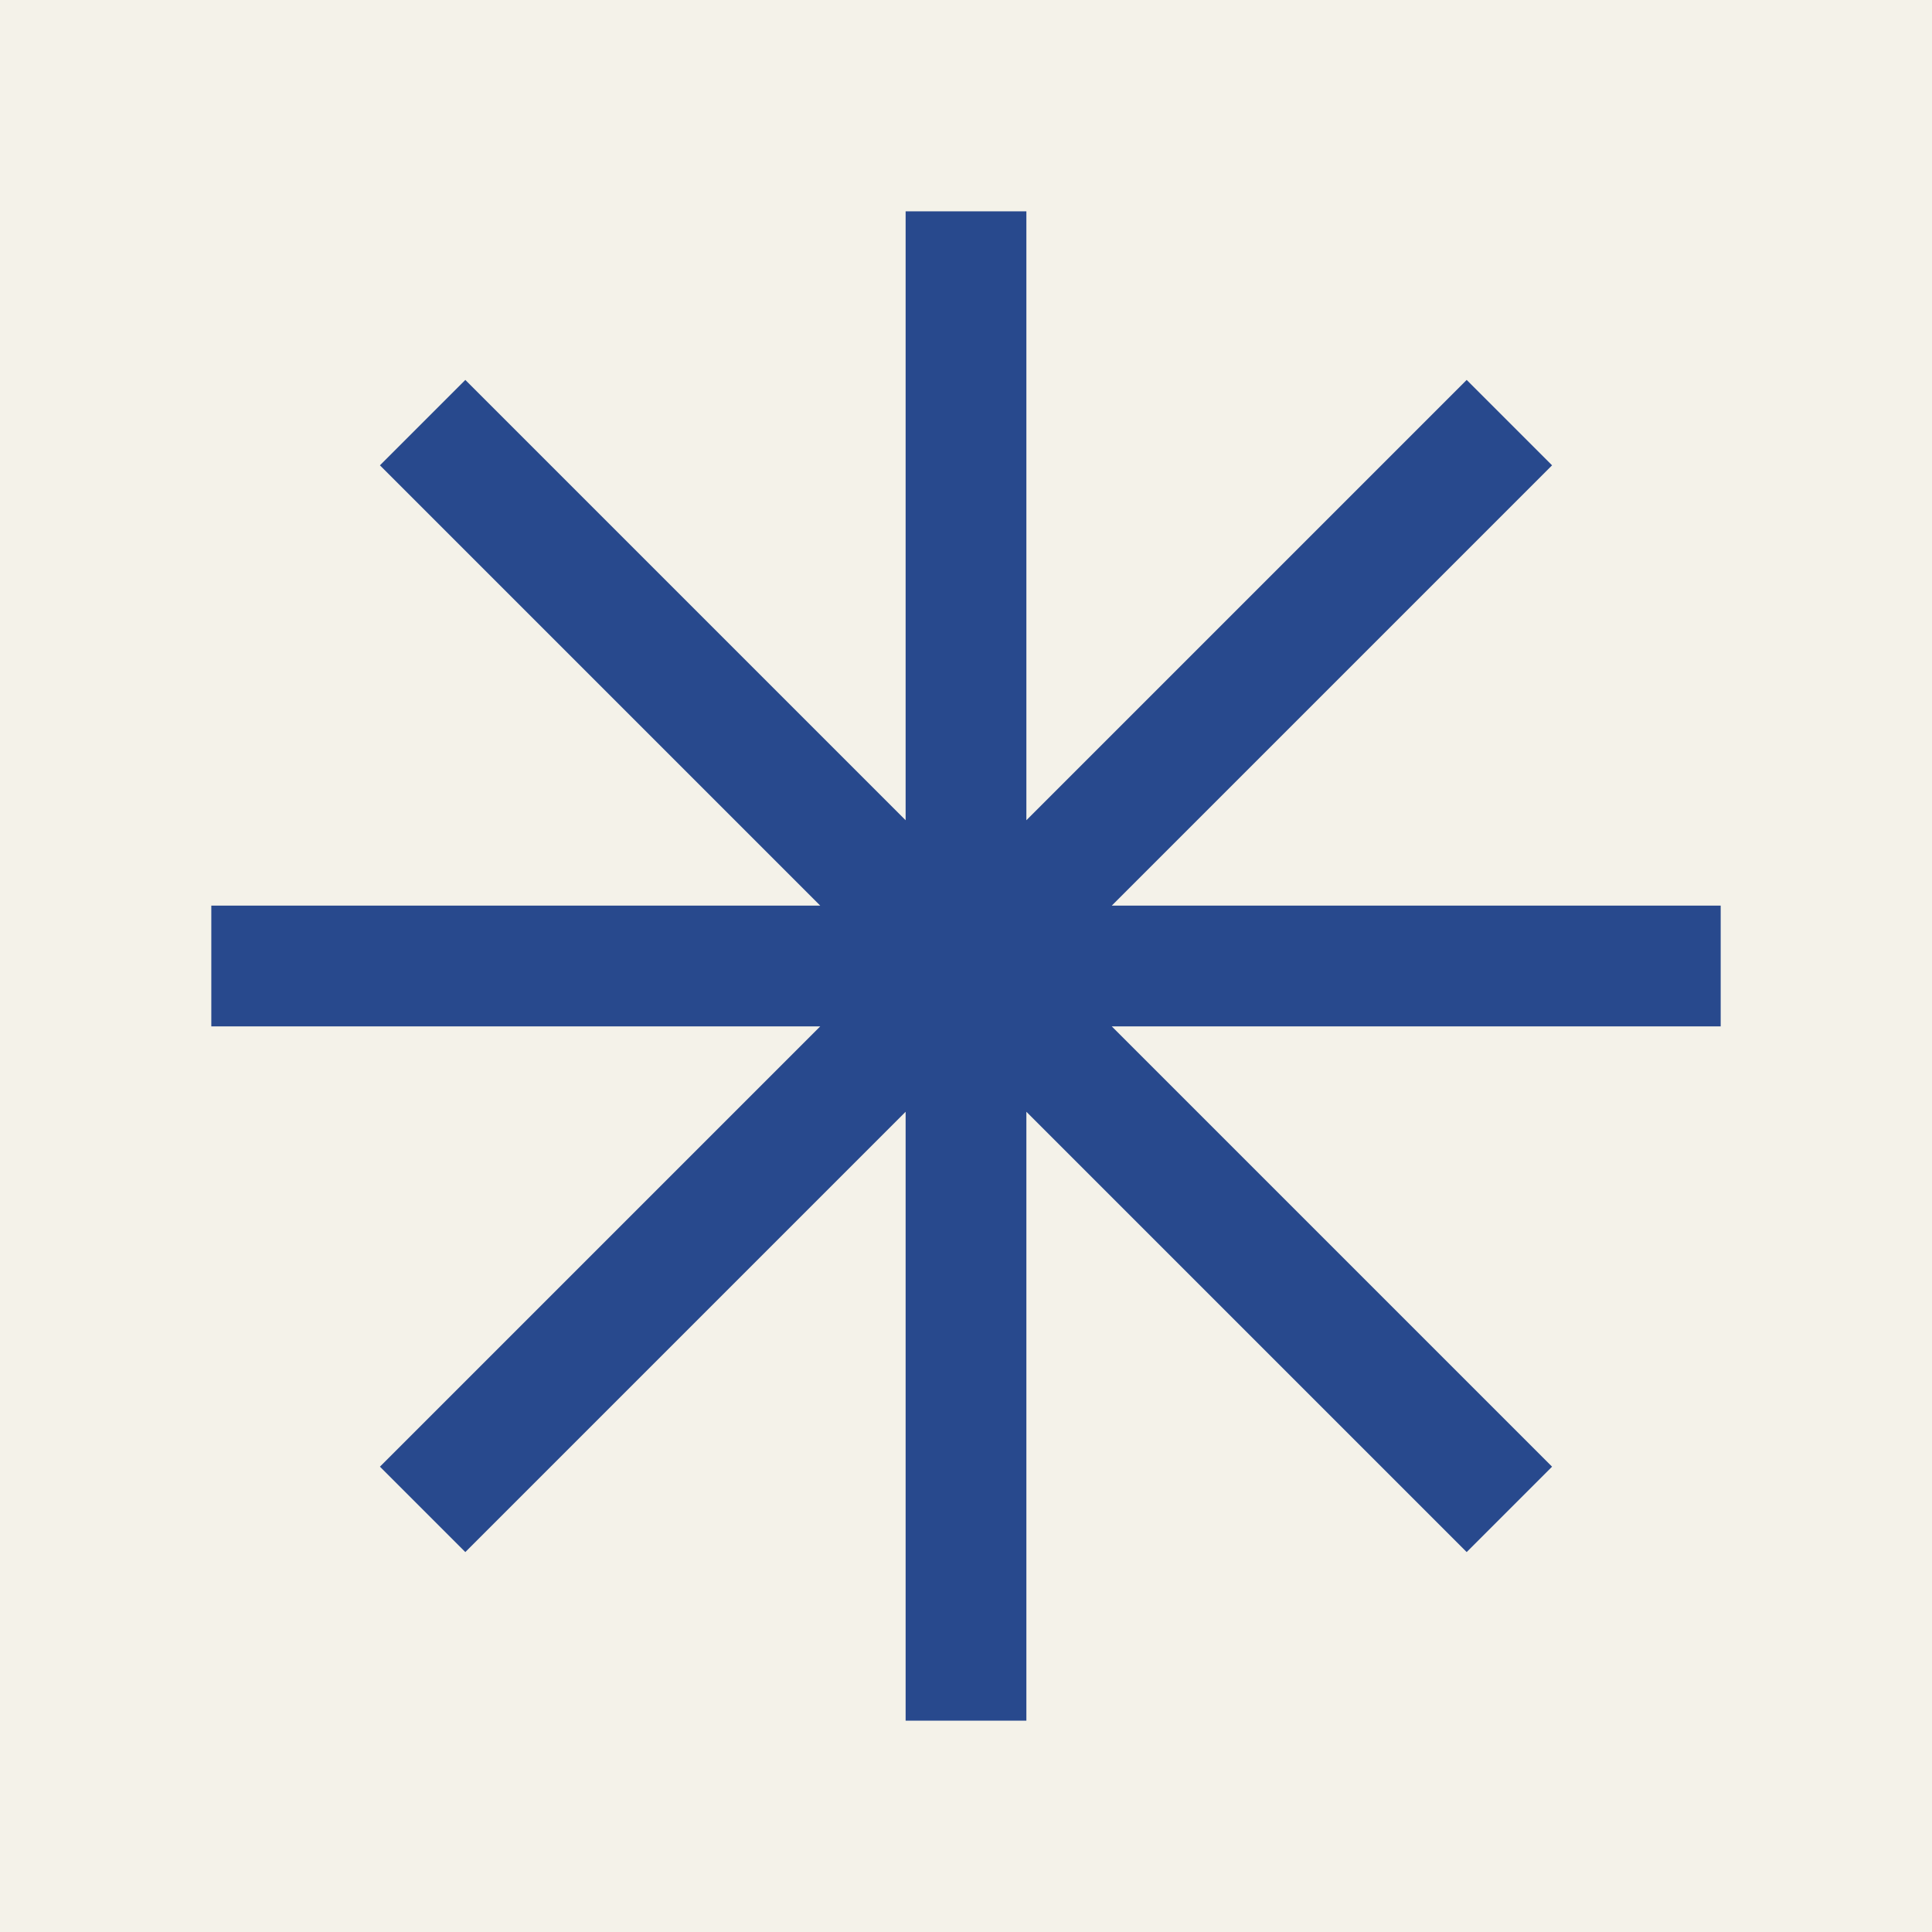
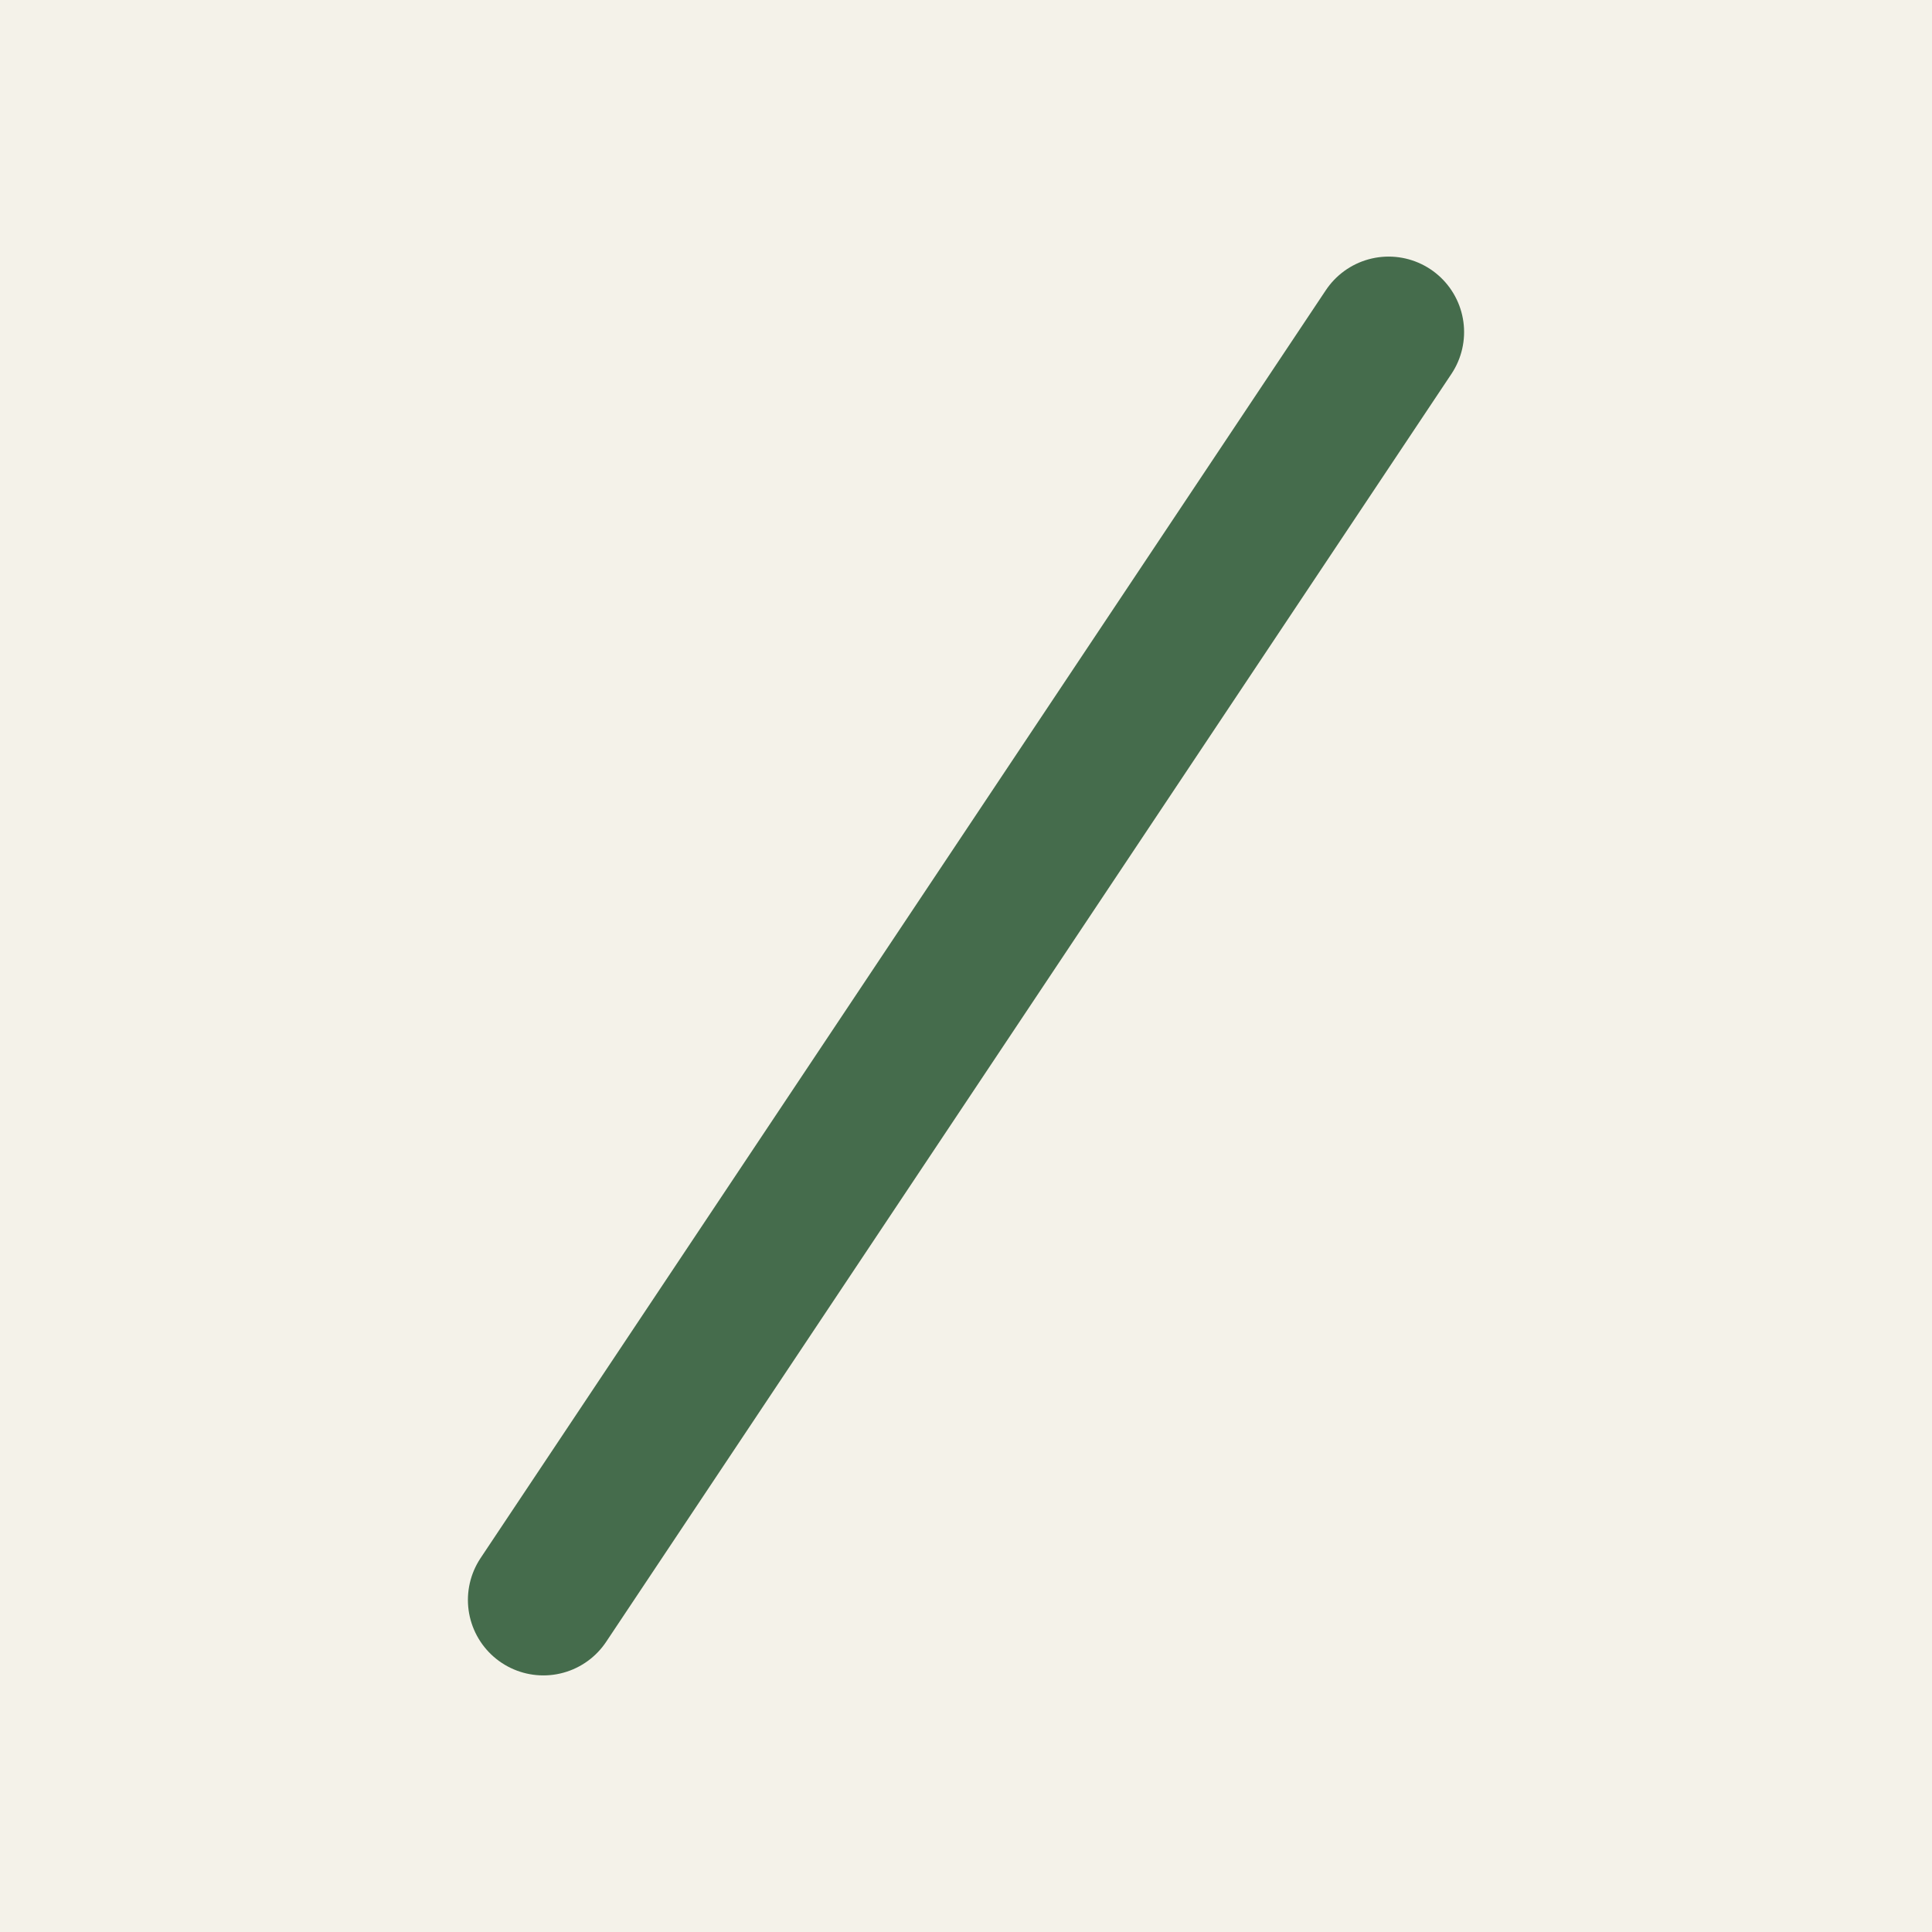
<svg xmlns="http://www.w3.org/2000/svg" viewBox="0 0 64 64">
  <rect width="64" height="64" fill="#f4f2e9" />
-   <path d="M32 7v50M7 32h50M14 14l36 36M50 14L14 50" stroke="#28498d" stroke-width="4" />
+   <path d="M18 53 46 11" fill="none" stroke="#456c4c" stroke-width="5" stroke-linecap="round" />
</svg>
